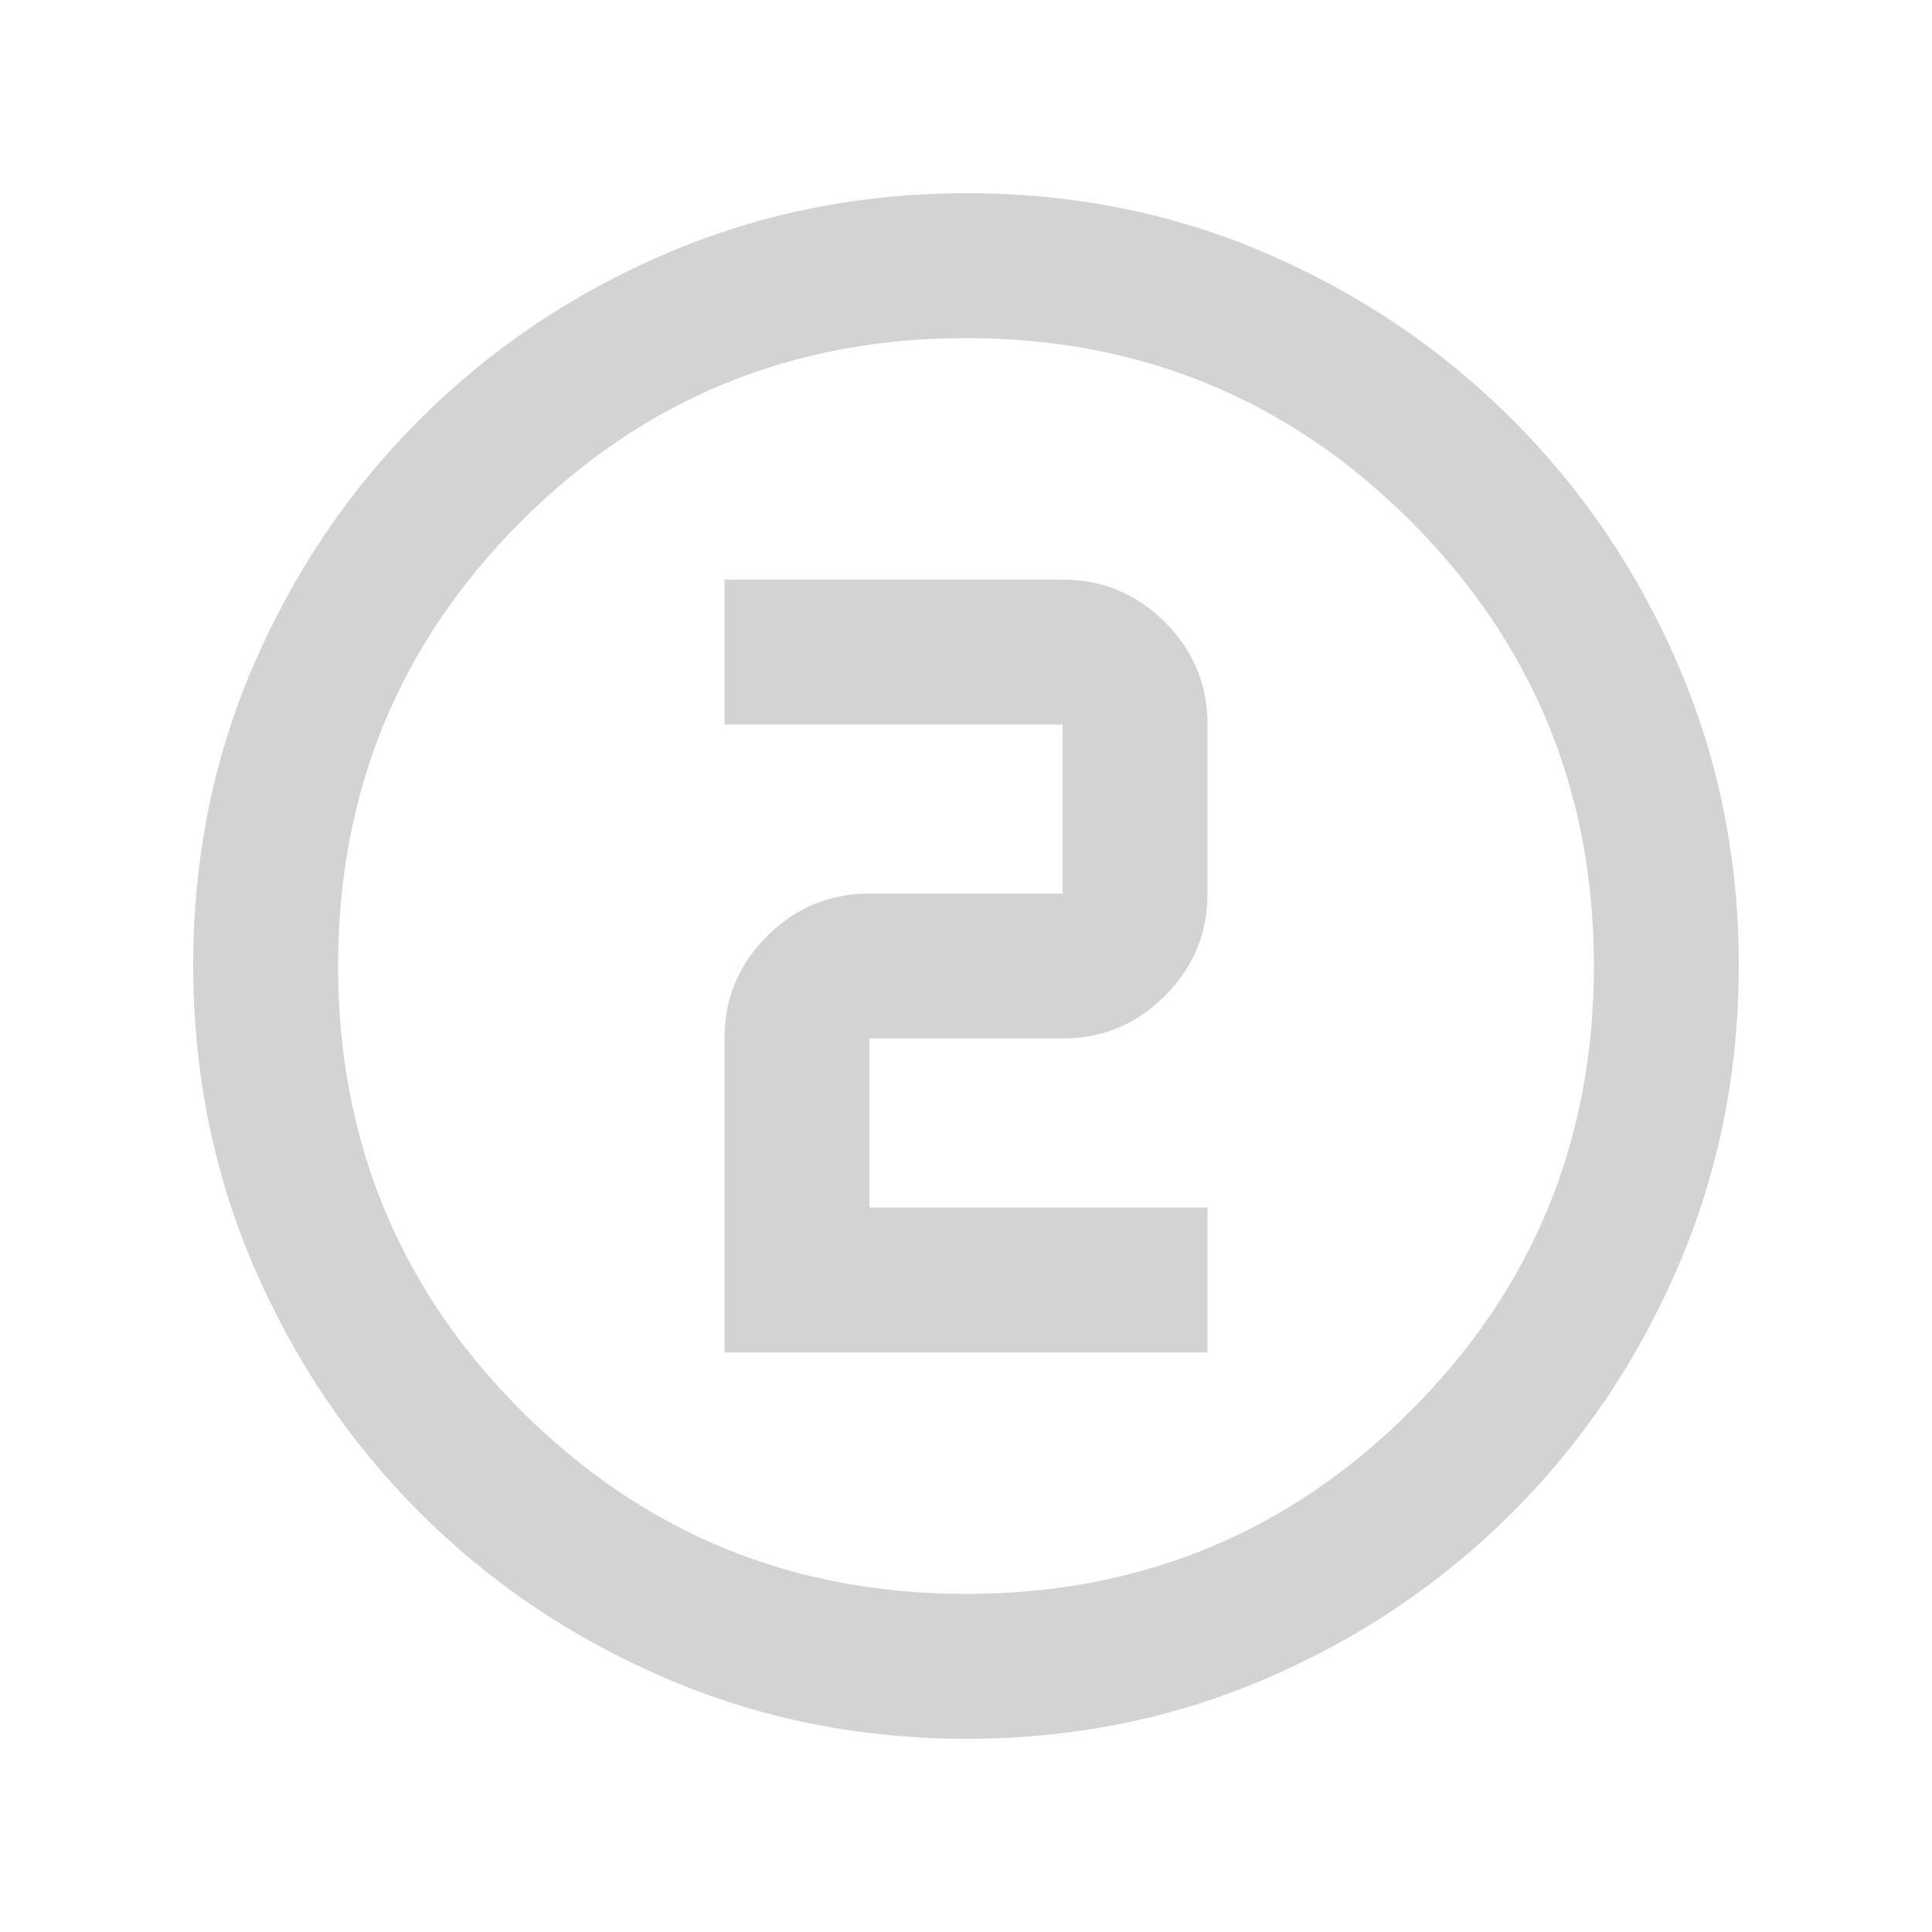
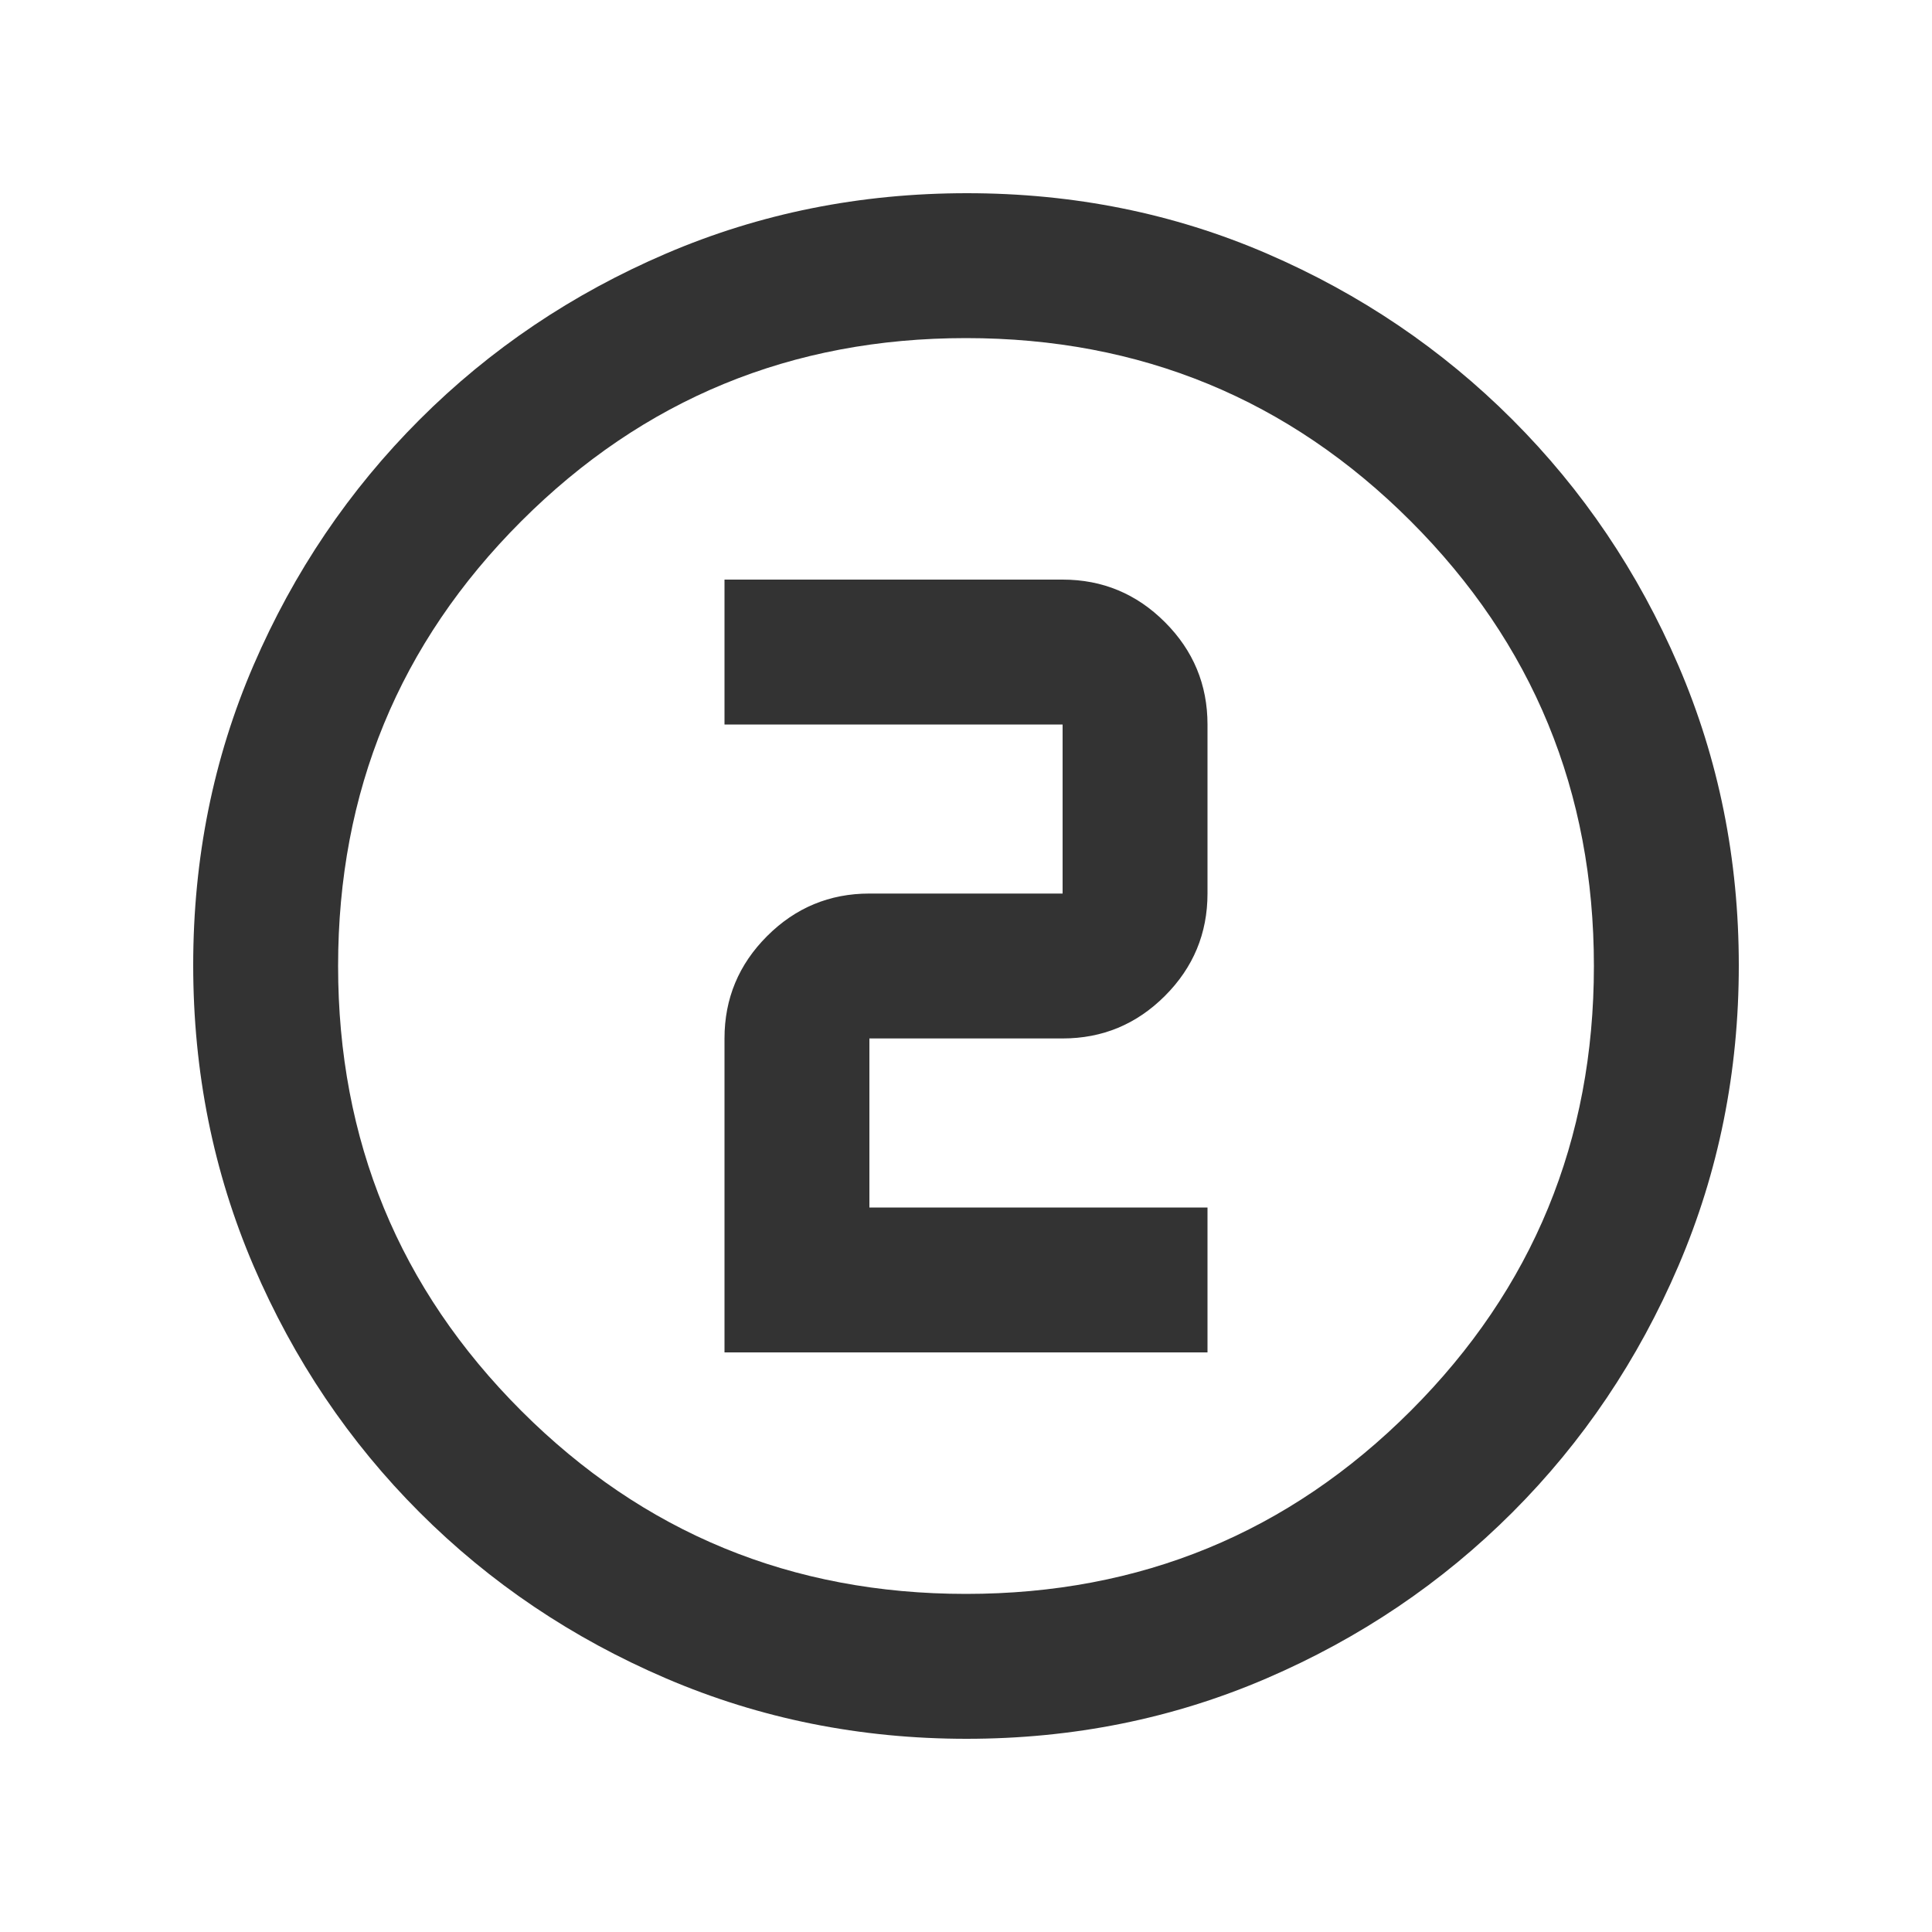
- <svg xmlns="http://www.w3.org/2000/svg" height="20px" viewBox="0 -960 960 960" width="20px" fill="#D3D3D3">
+ <svg xmlns="http://www.w3.org/2000/svg" height="20px" viewBox="0 -960 960 960" width="20px" fill="#333333">
  <path d="M480.28-96Q401-96 331-126t-122.5-82.5Q156-261 126-330.96t-30-149.5Q96-560 126-629.5q30-69.5 82.5-122T330.96-834q69.96-30 149.5-30t149.04 30q69.5 30 122 82.5T834-629.28q30 69.73 30 149Q864-401 834-331t-82.5 122.5Q699-156 629.28-126q-69.73 30-149 30Zm-.28-72q130 0 221-91t91-221q0-130-91-221t-221-91q-130 0-221 91t-91 221q0 130 91 221t221 91Zm0-312ZM360-288h240v-72H432v-84h96q29.7 0 50.85-21.15Q600-486.3 600-516v-84q0-29.7-21.15-50.85Q557.7-672 528-672H360v72h168v84h-96q-29.7 0-50.85 21.15Q360-473.7 360-444v156Z" />
</svg>
